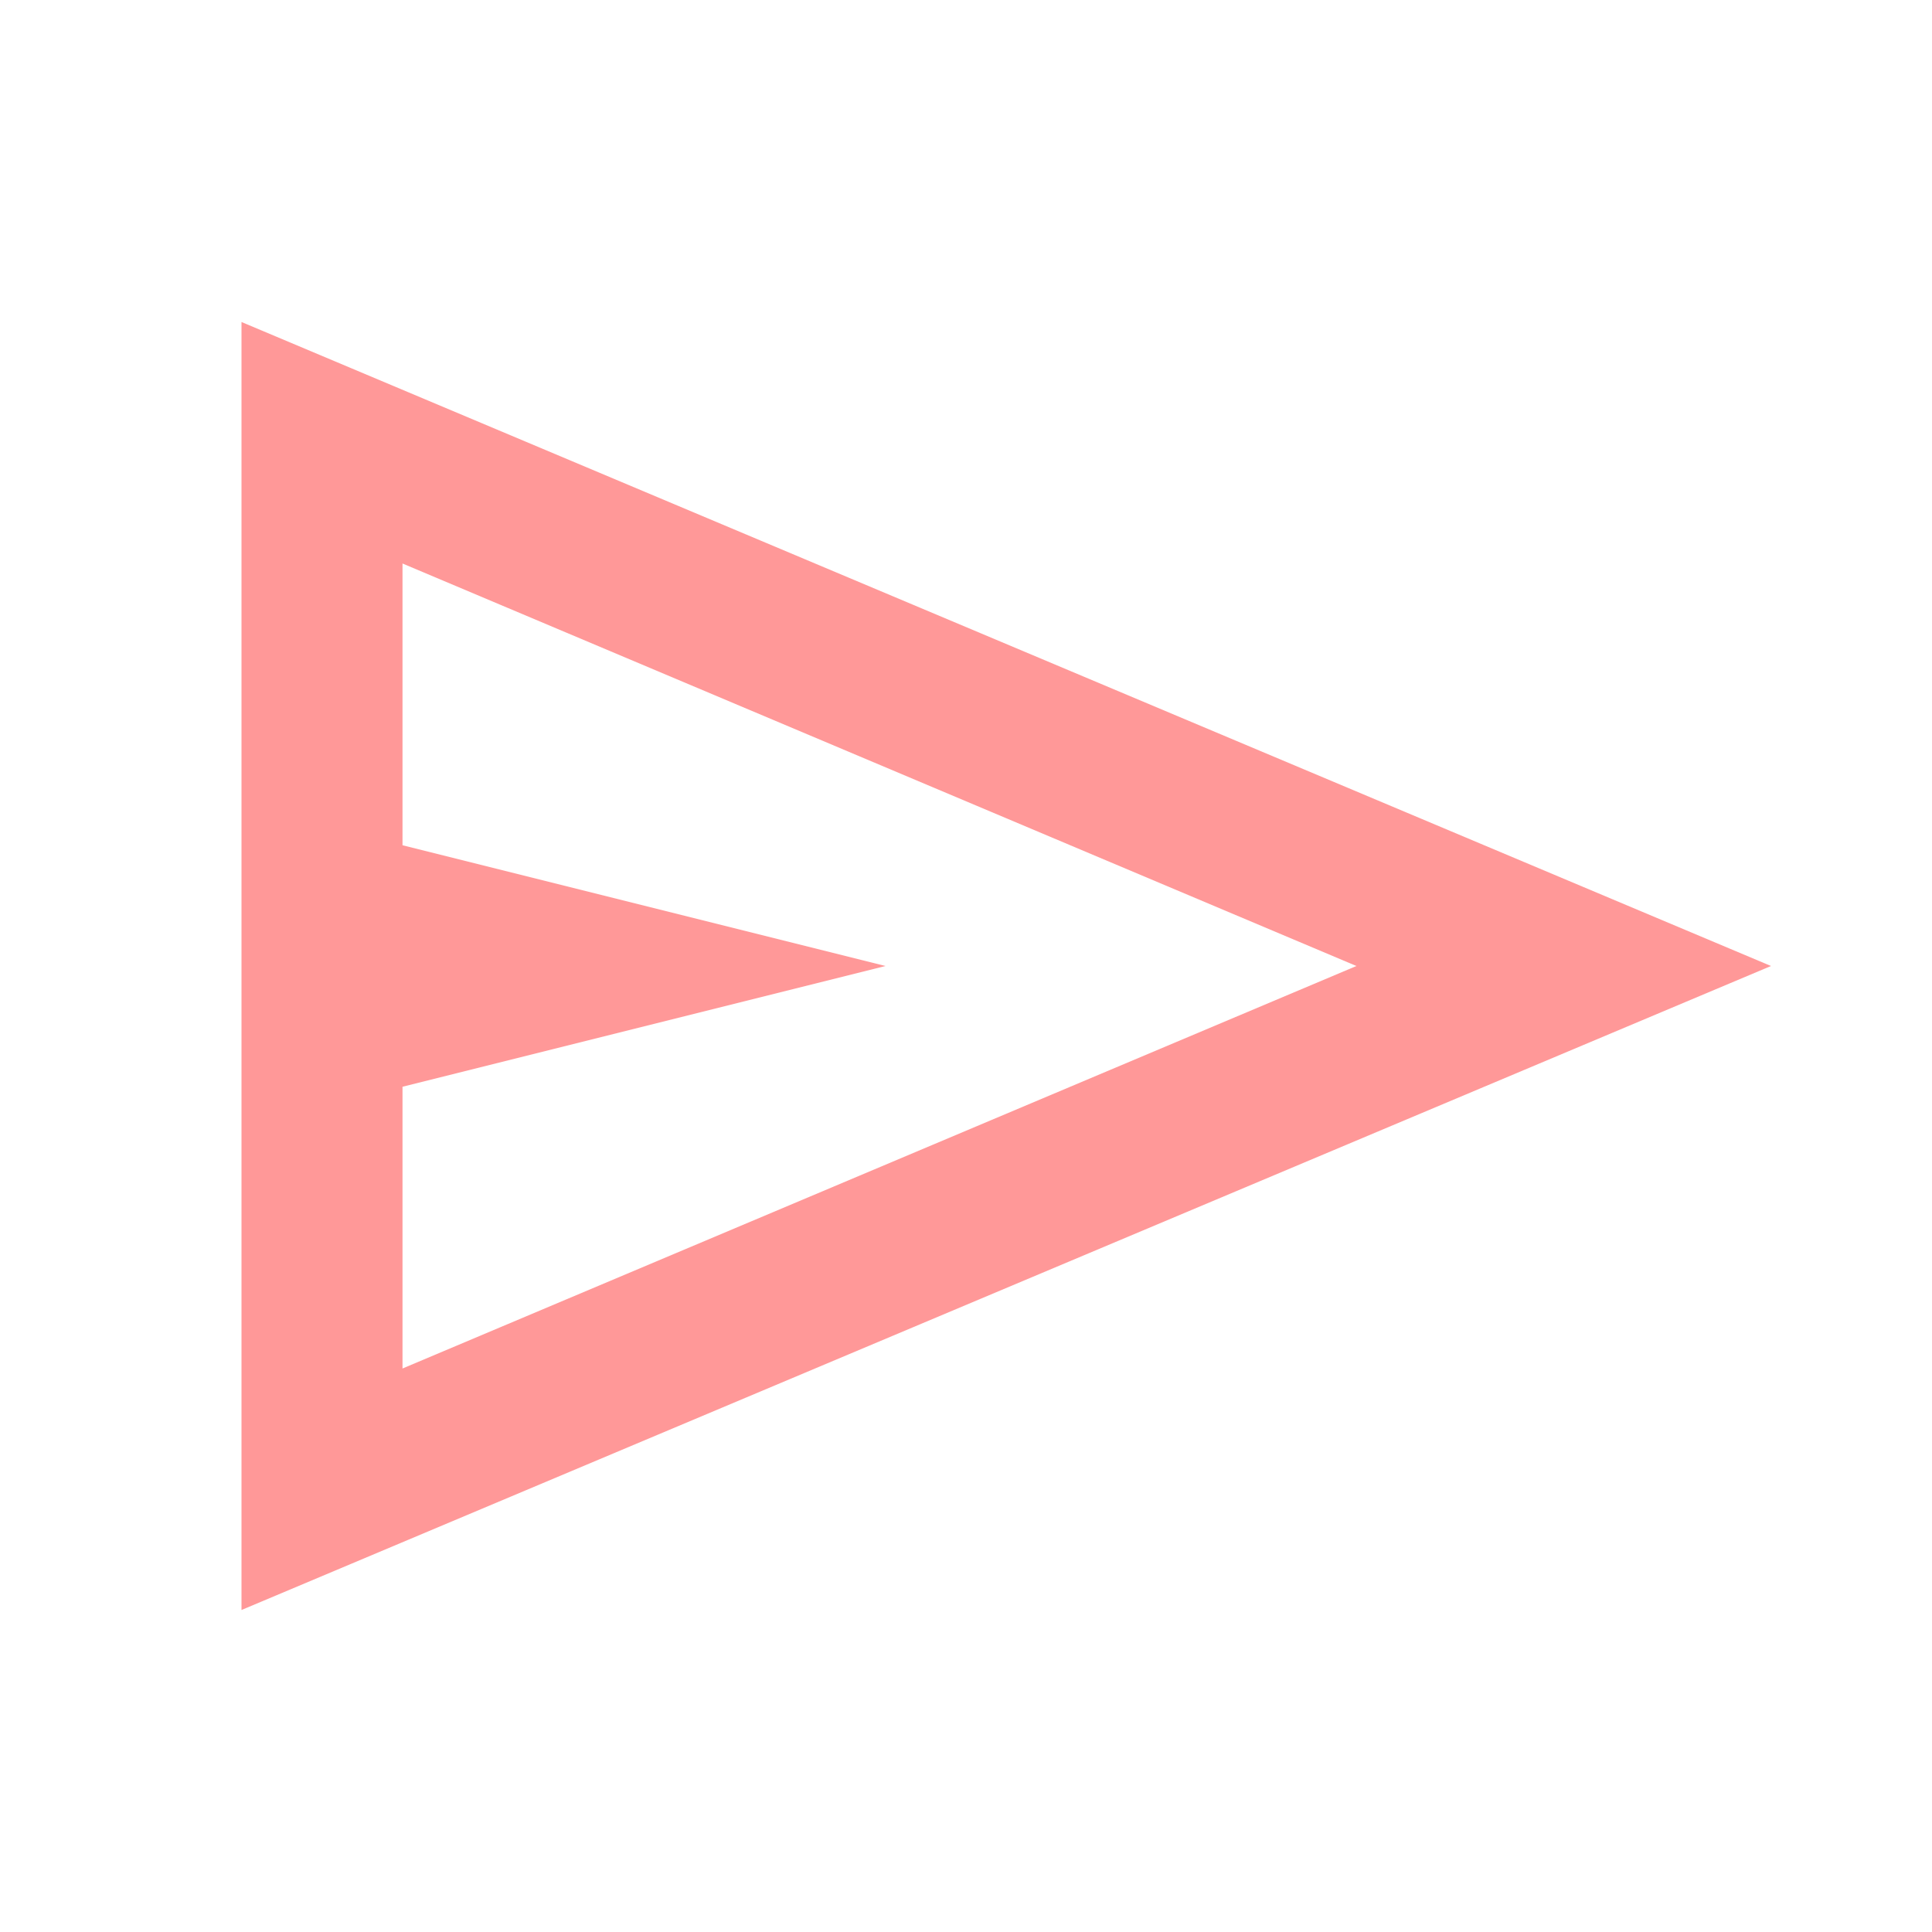
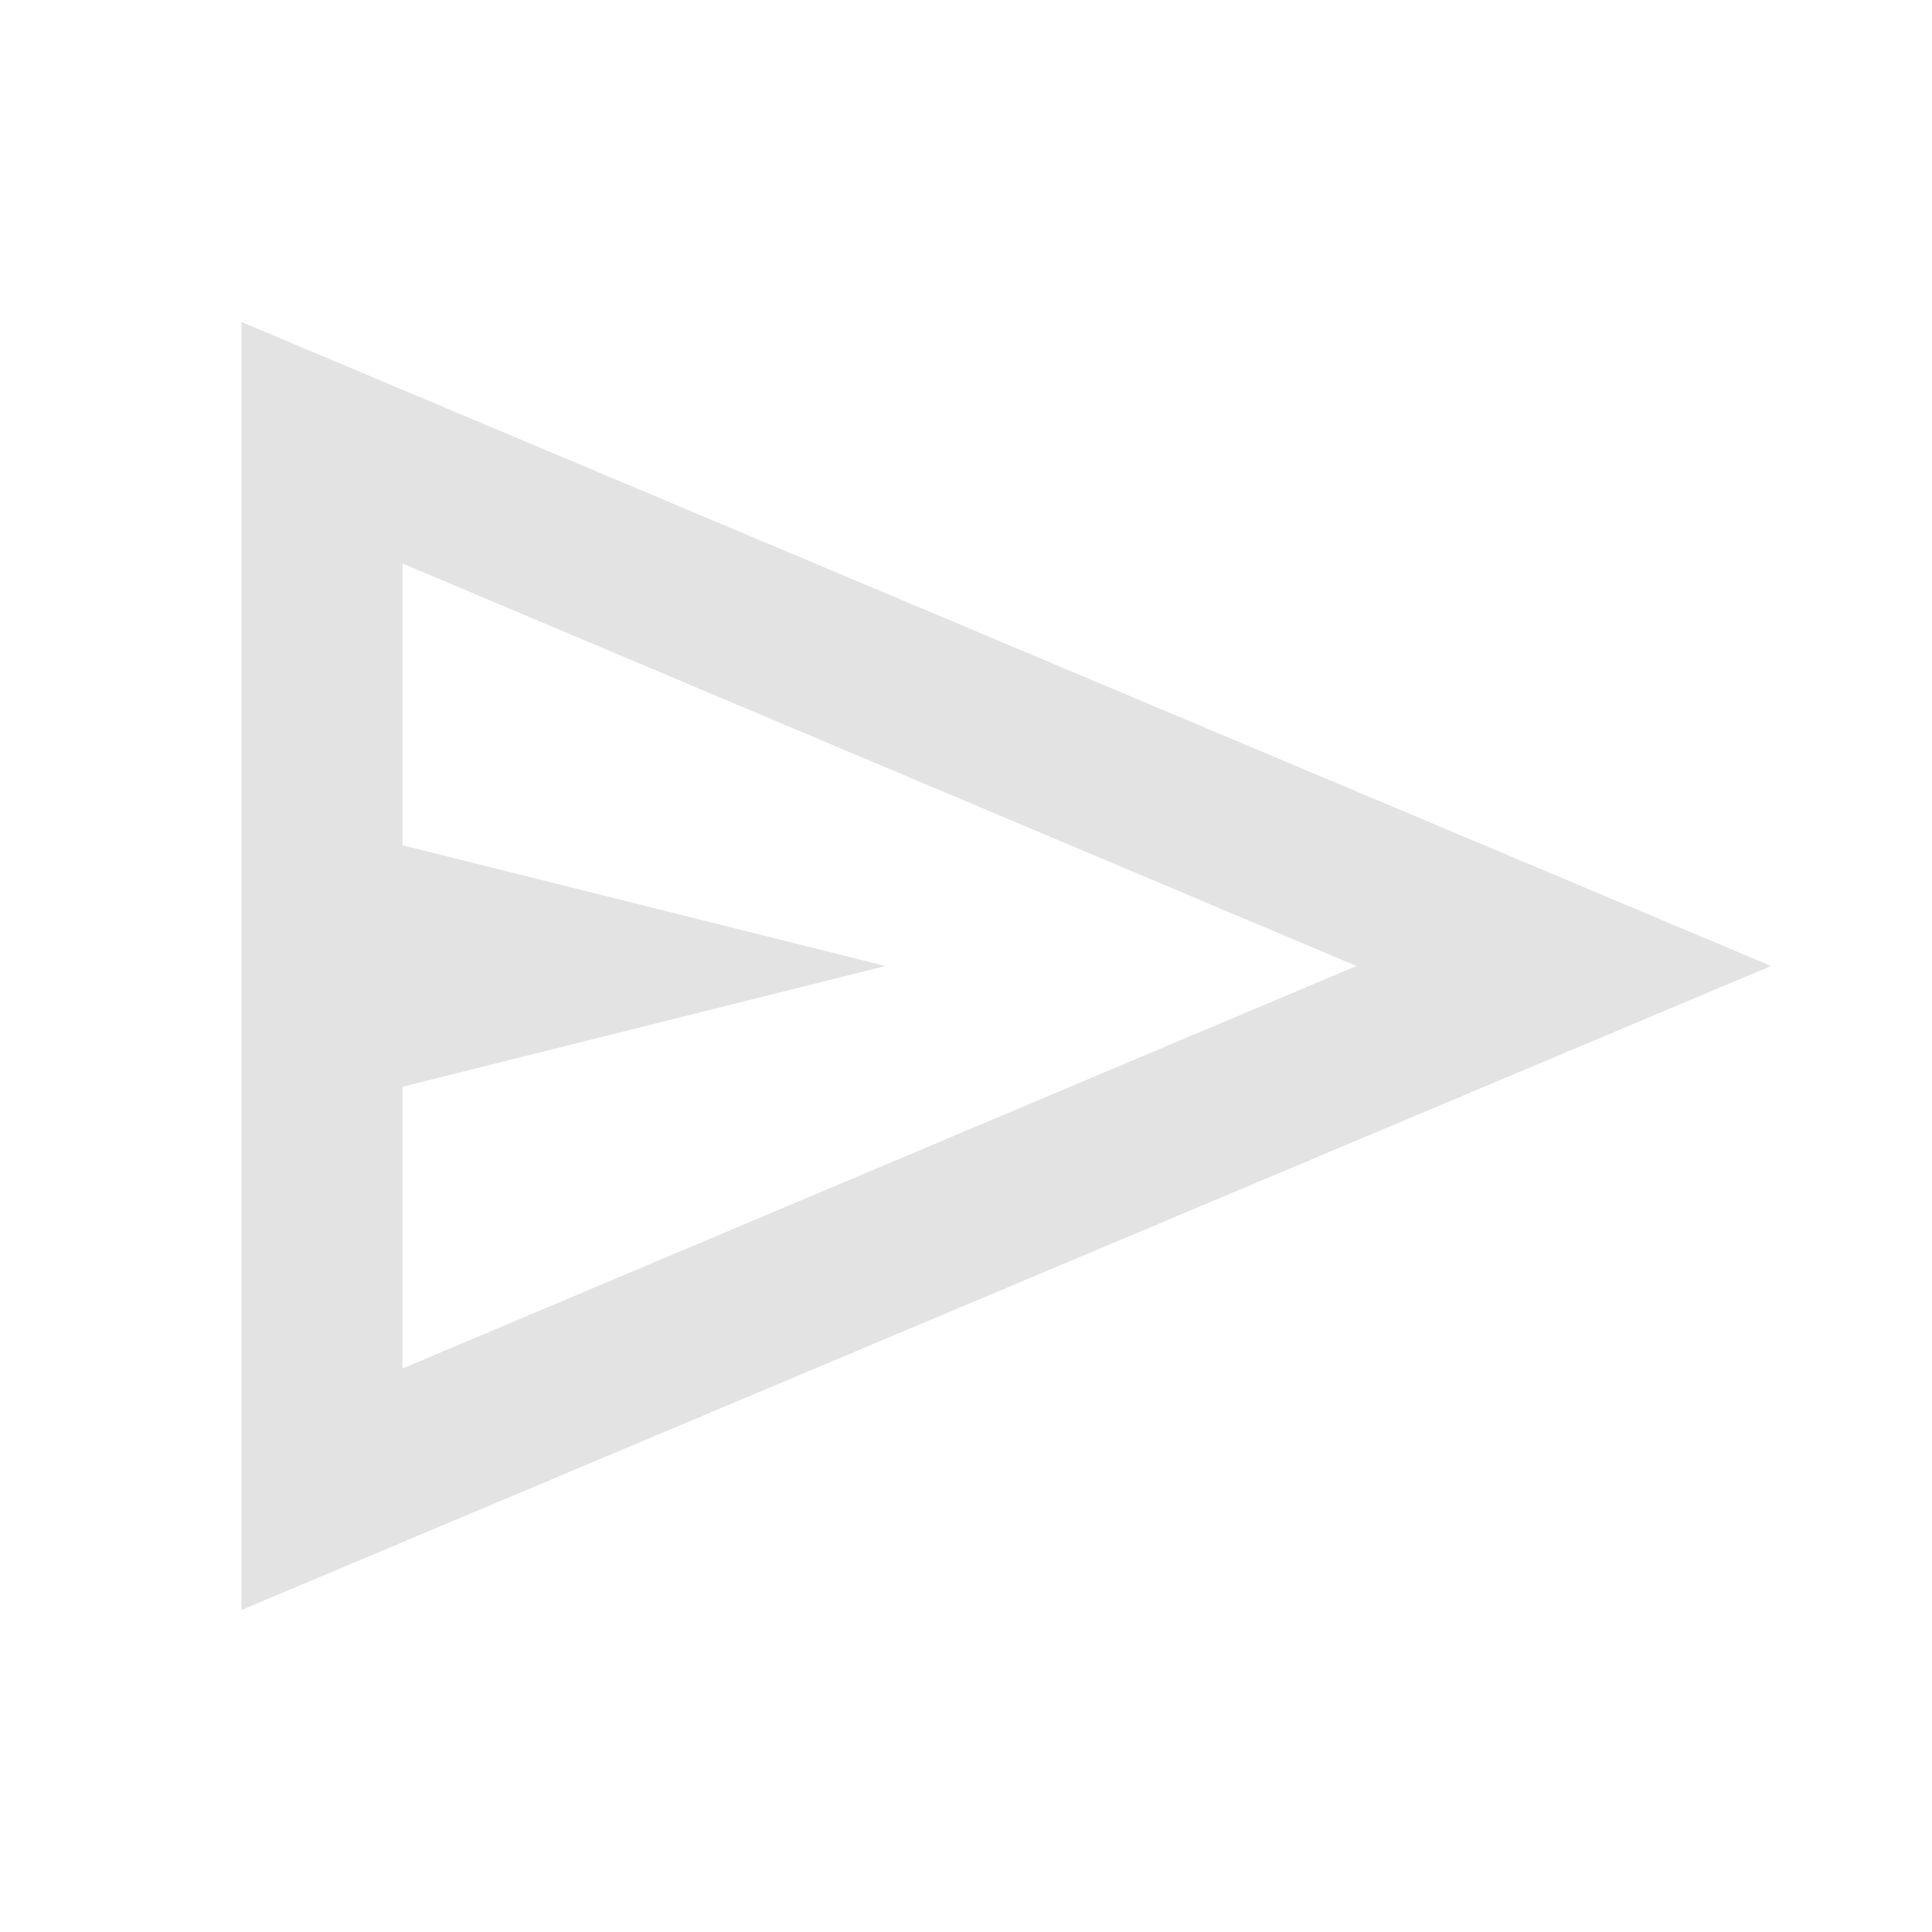
- <svg xmlns="http://www.w3.org/2000/svg" height="24px" viewBox="0 -960 960 960" width="24px" fill="#ec6b6b">
-   <path d="M120-160v-640l760 320-760 320Zm80-120 474-200-474-200v140l240 60-240 60v140Zm0 0v-400 400Z" fill="#ff9898" />
+ <svg xmlns="http://www.w3.org/2000/svg" viewBox="0 0 24 24" height="24px" width="24px" fill="#e3e3e3">
+   <path d="M3,20V4l19,8L3,20Zm2-3l11.85-5L5,7v3.5L11,12L5,13.5V17Zm0,0V12V7v3.5v3V17Z" />
</svg>
